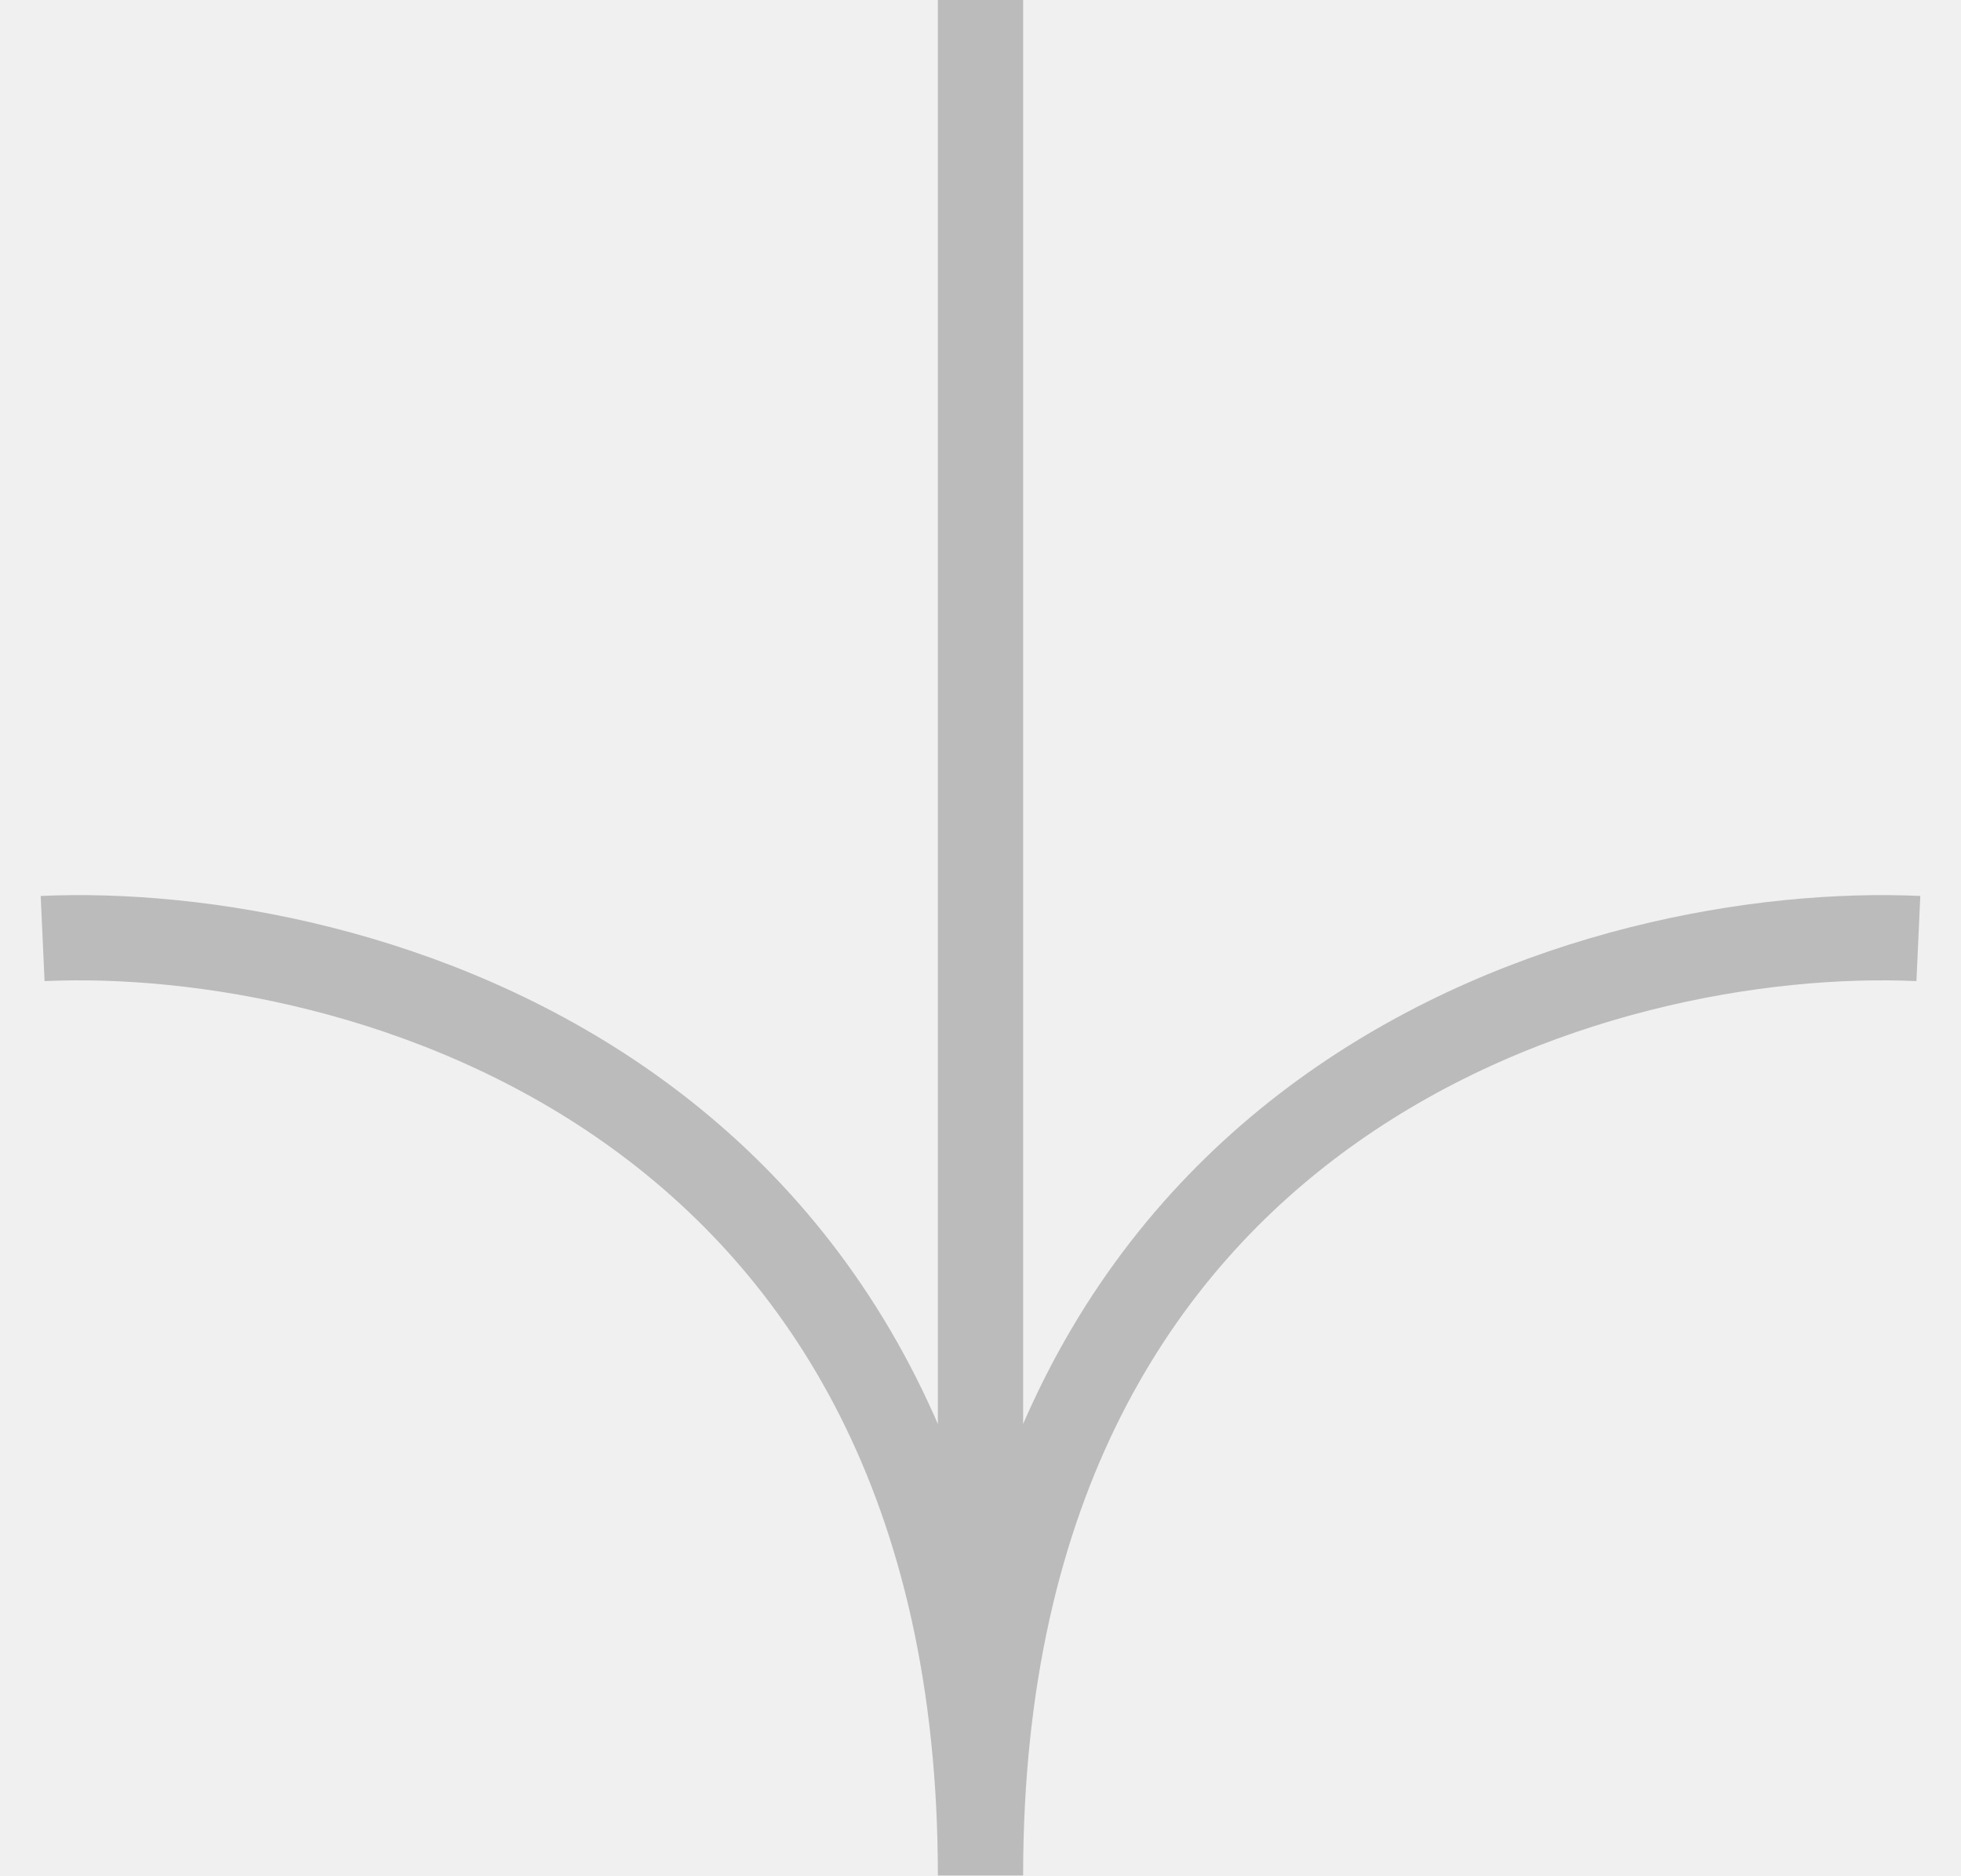
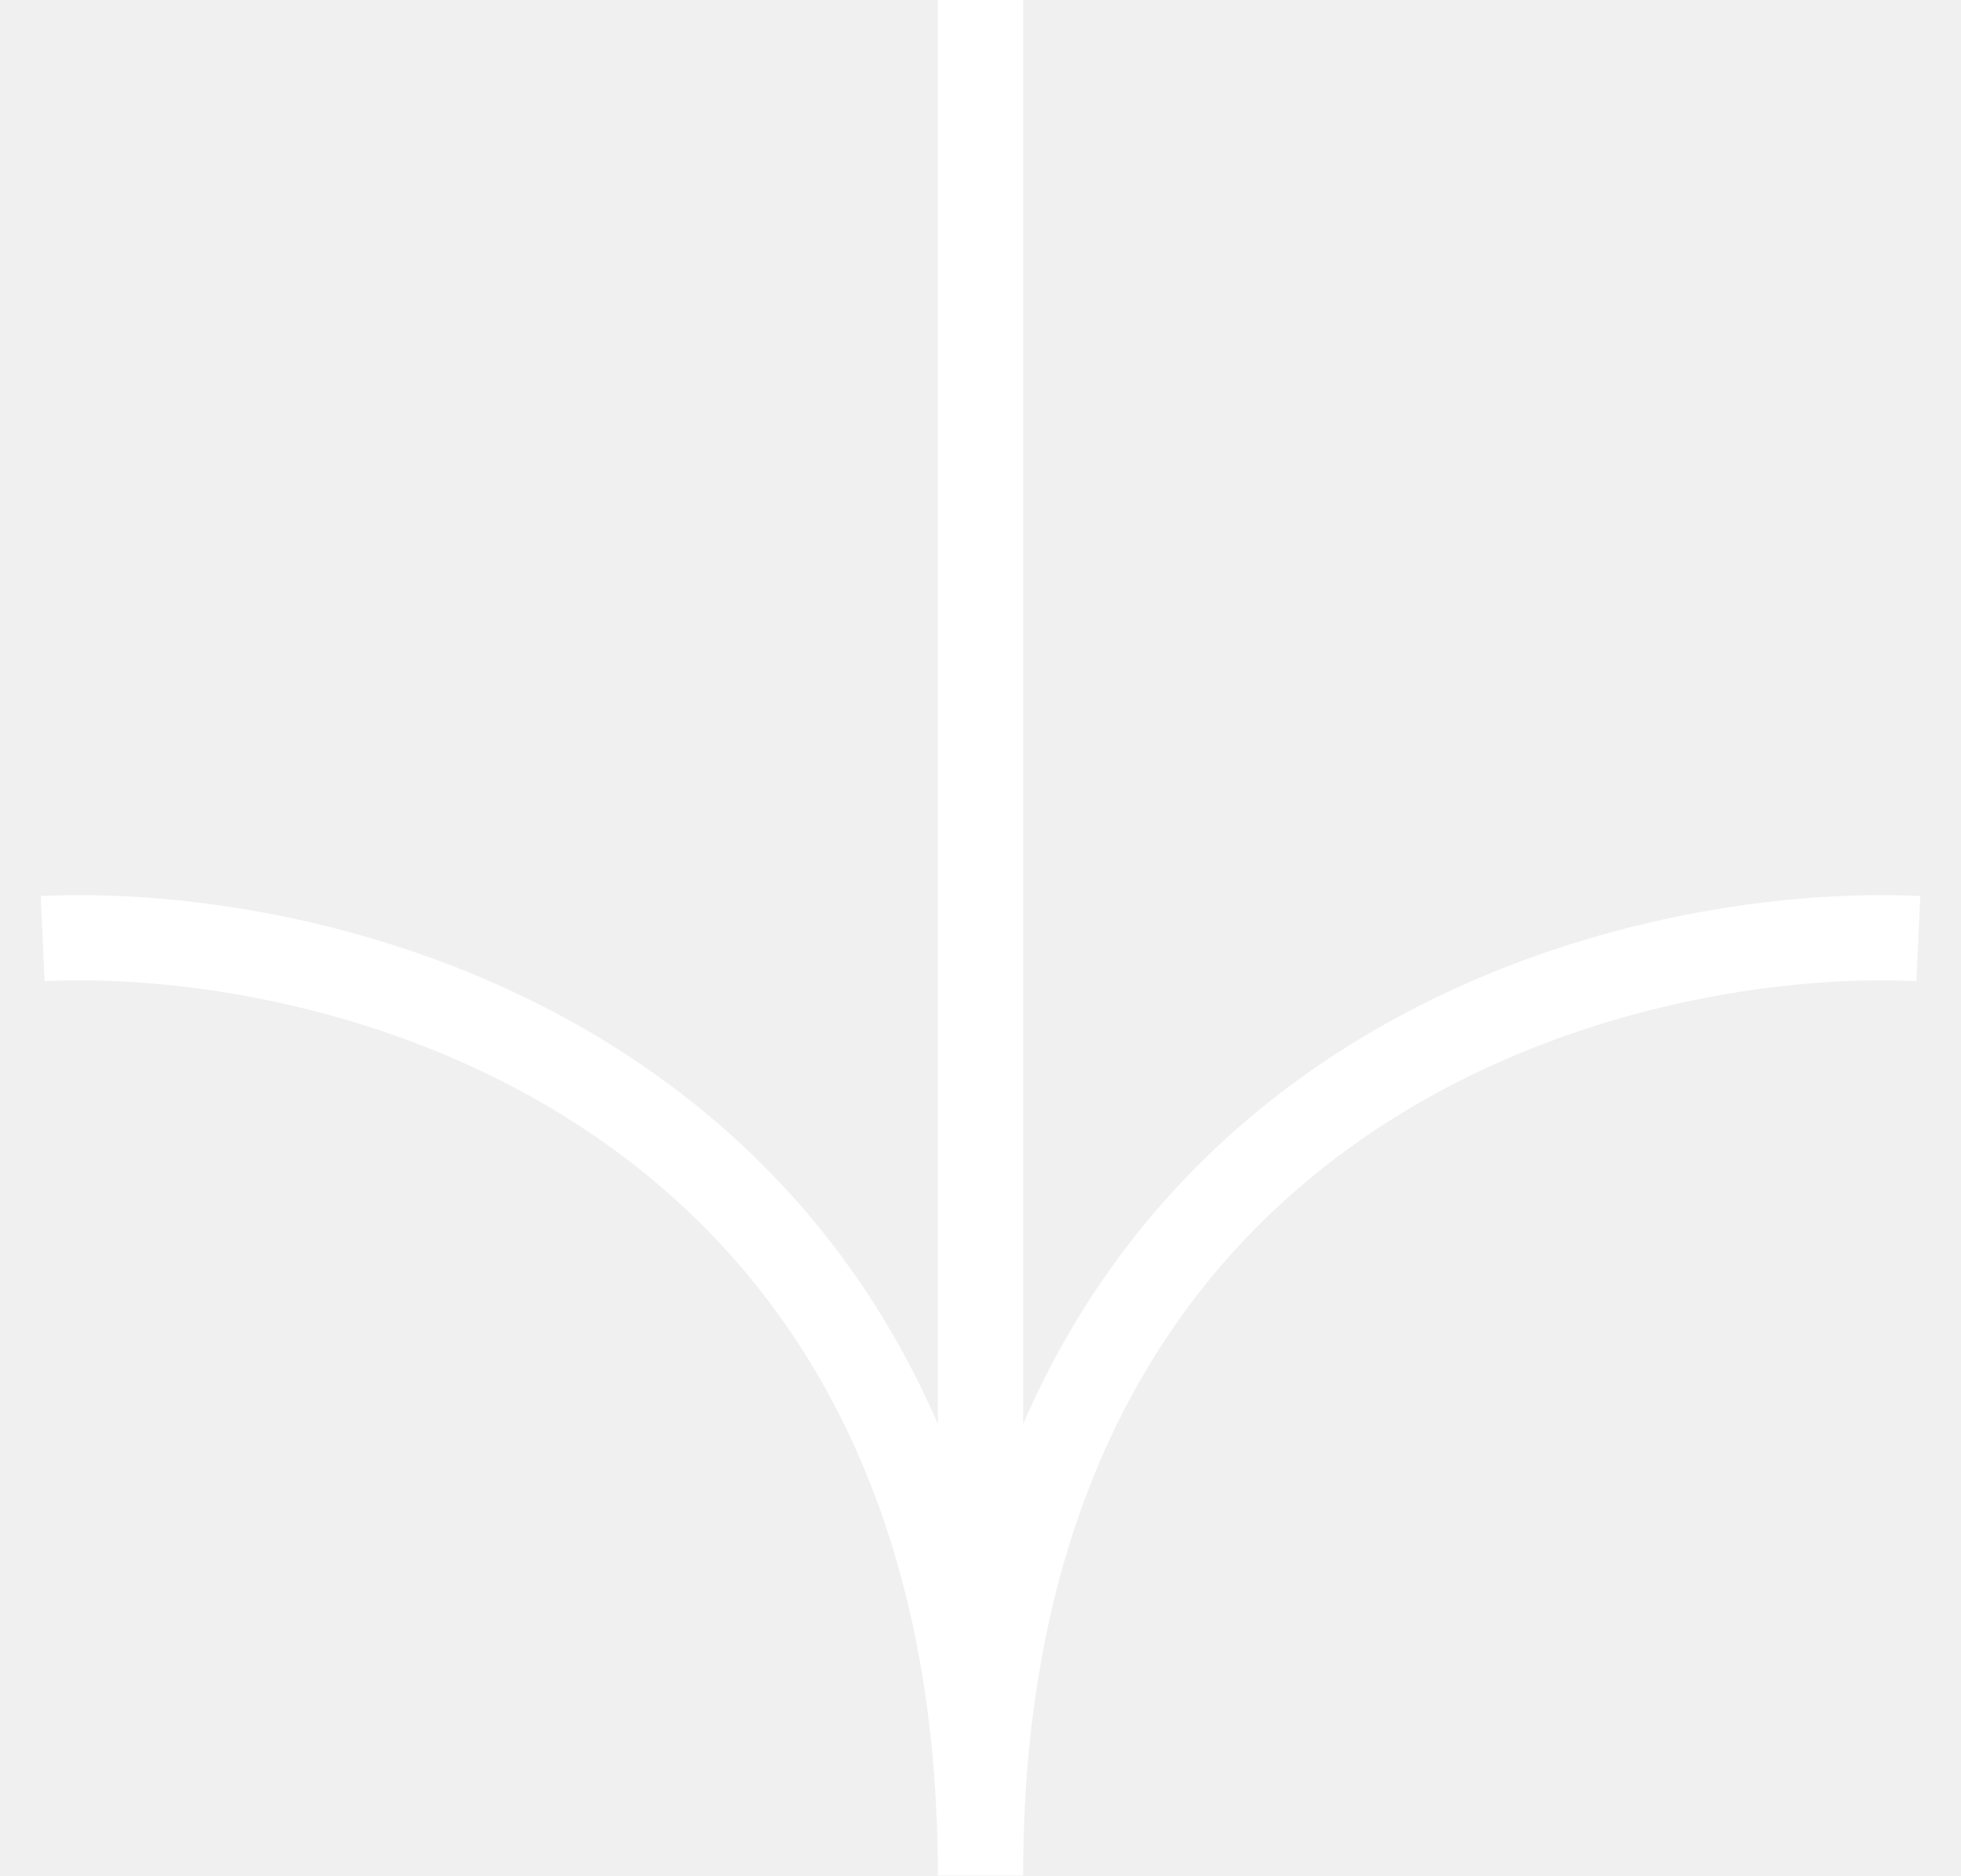
<svg xmlns="http://www.w3.org/2000/svg" width="46" height="44" viewBox="0 0 46 44">
-   <g fill="none" stroke="#BBB" stroke-width="2">
+   <g fill="none" stroke="#FFF" stroke-width="2">
    <path d="M1 22.019C8.333 21.686 23 25.616 23 44M23 44V0M45 22.019C37.667 21.686 23 25.616 23 44" />
  </g>
</svg>
